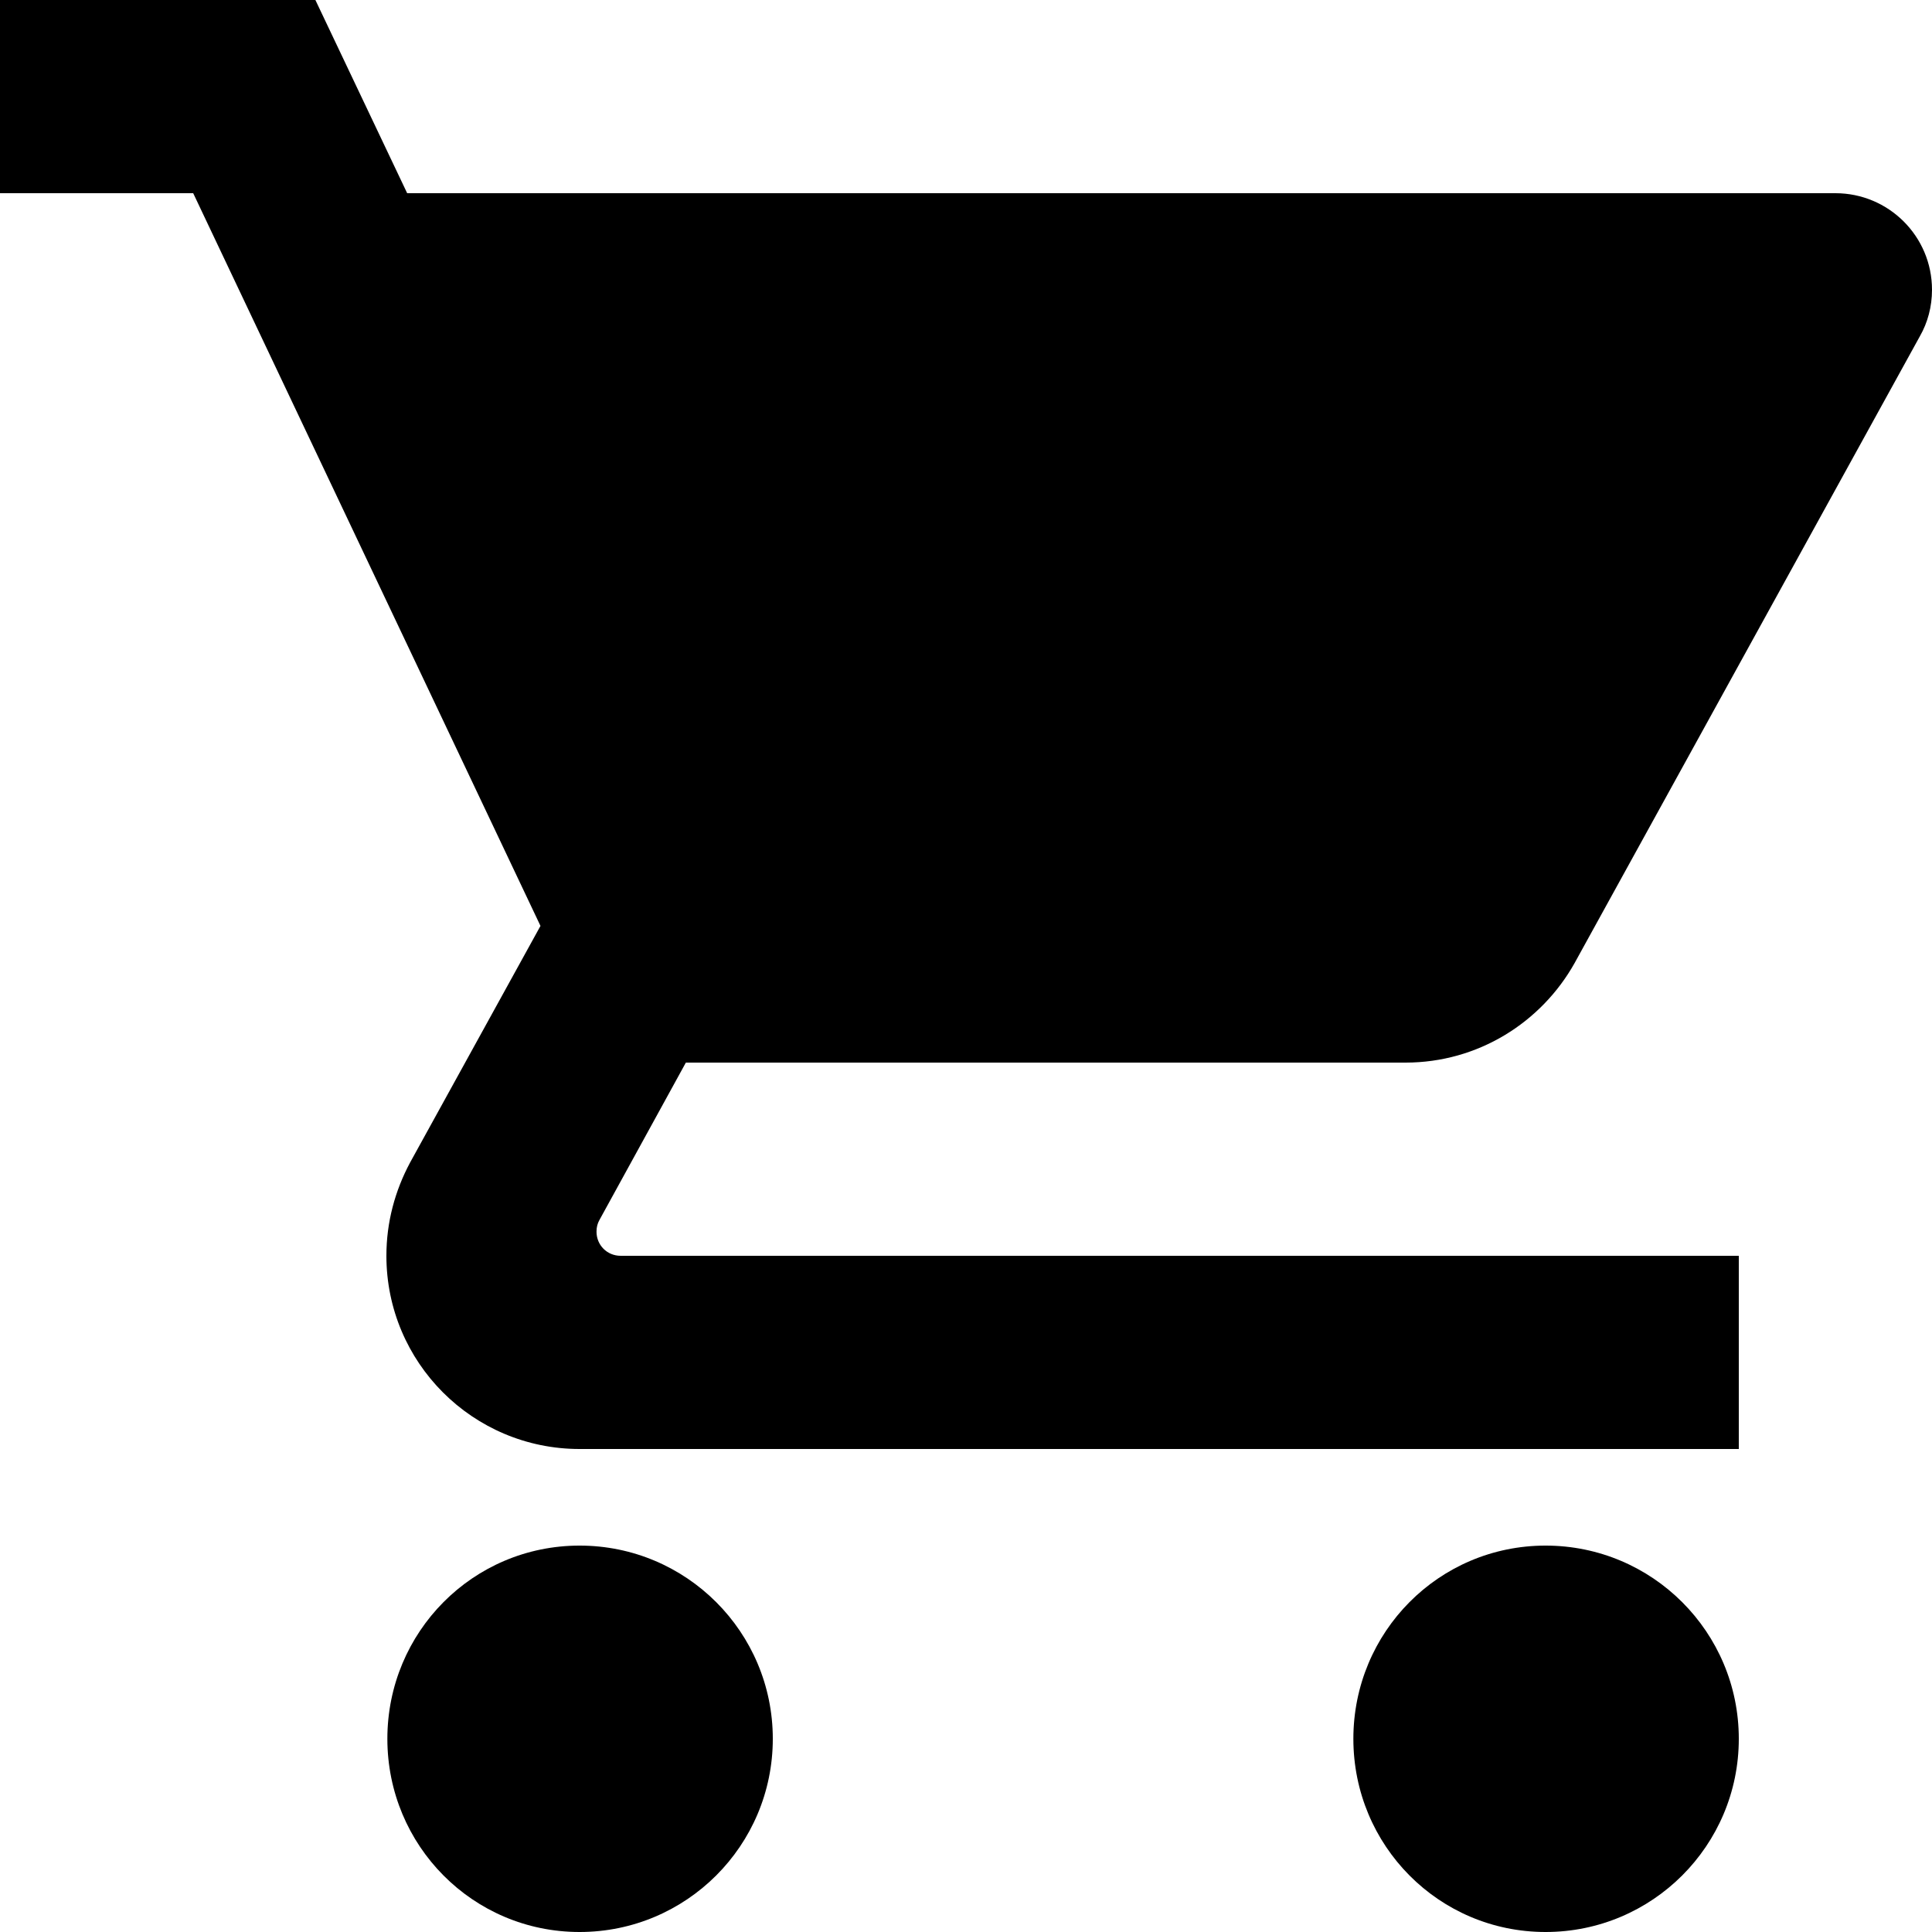
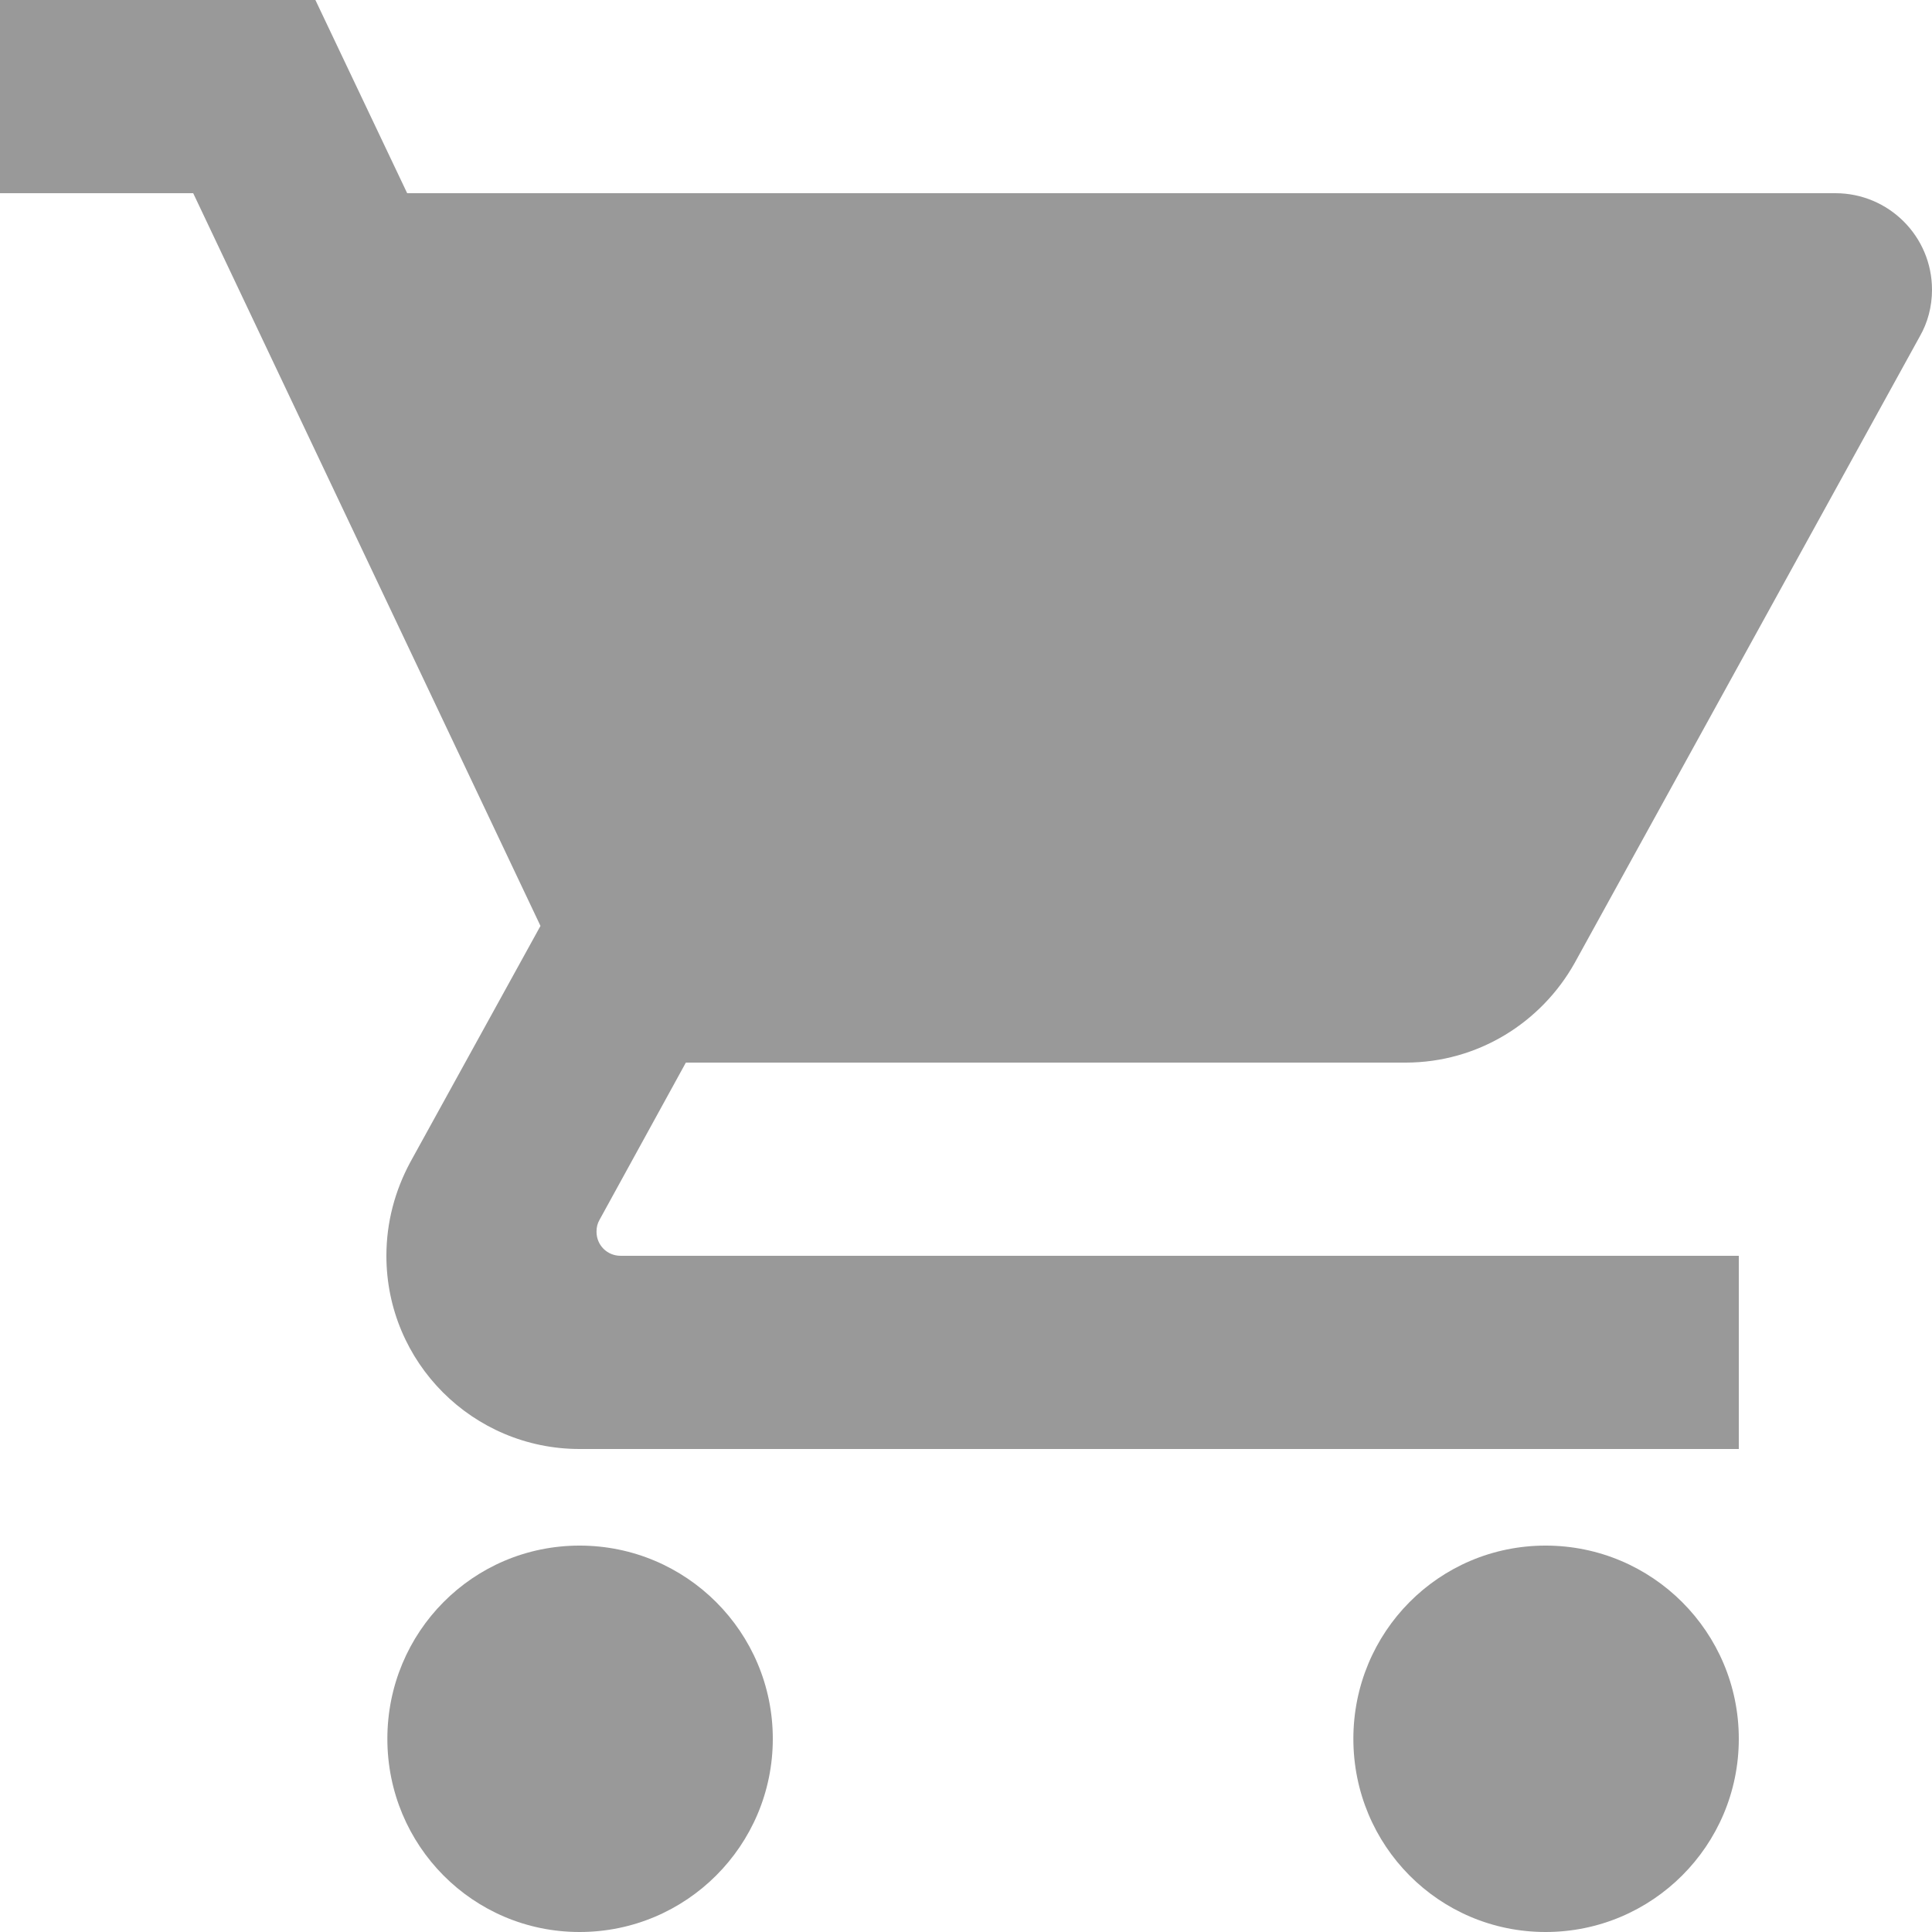
<svg xmlns="http://www.w3.org/2000/svg" version="1.1" id="Capa_1" x="0px" y="0px" viewBox="0 0 426.667 426.667" style="enable-background:new 0 0 426.667 426.667;" xml:space="preserve">
-   <g>
-     <g>
-       <g>
-         <path d="M128,341.333c-23.573,0-42.453,19.093-42.453,42.667s18.88,42.667,42.453,42.667c23.573,0,42.667-19.093,42.667-42.667     S151.573,341.333,128,341.333z" />
-         <path d="M341.333,341.333c-23.573,0-42.453,19.093-42.453,42.667s18.88,42.667,42.453,42.667     C364.907,426.667,384,407.573,384,384S364.907,341.333,341.333,341.333z" />
-         <path d="M151.467,234.667H310.4c16,0,29.973-8.853,37.333-21.973L424,74.24c1.707-2.987,2.667-6.507,2.667-10.24     c0-11.84-9.6-21.333-21.333-21.333H89.92L69.653,0H0v42.667h42.667L119.36,204.48l-28.8,52.267     c-3.307,6.187-5.227,13.12-5.227,20.587C85.333,300.907,104.427,320,128,320h256v-42.667H137.067     c-2.987,0-5.333-2.347-5.333-5.333c0-0.96,0.213-1.813,0.64-2.56L151.467,234.667z" />
+   <defs id="defs4683" />
+   <g id="g4648" style="fill:#999999">
+     <g id="g4646" style="fill:#999999">
+       <g id="g4644" style="fill:#999999">
+         <path d="M128,341.333c-23.573,0-42.453,19.093-42.453,42.667s18.88,42.667,42.453,42.667c23.573,0,42.667-19.093,42.667-42.667     S151.573,341.333,128,341.333z" id="path4638" style="fill:#999999" />
+         <path d="M341.333,341.333c-23.573,0-42.453,19.093-42.453,42.667s18.88,42.667,42.453,42.667     C364.907,426.667,384,407.573,384,384S364.907,341.333,341.333,341.333z" id="path4640" style="fill:#999999" />
+         <path d="M151.467,234.667H310.4c16,0,29.973-8.853,37.333-21.973L424,74.24c1.707-2.987,2.667-6.507,2.667-10.24     c0-11.84-9.6-21.333-21.333-21.333H89.92L69.653,0H0v42.667h42.667L119.36,204.48l-28.8,52.267     c-3.307,6.187-5.227,13.12-5.227,20.587C85.333,300.907,104.427,320,128,320h256v-42.667H137.067     c-2.987,0-5.333-2.347-5.333-5.333c0-0.96,0.213-1.813,0.64-2.56L151.467,234.667z" id="path4642" style="fill:#999999" />
      </g>
    </g>
  </g>
-   <g>
- </g>
-   <g>
- </g>
-   <g>
- </g>
-   <g>
- </g>
-   <g>
- </g>
-   <g>
- </g>
-   <g>
- </g>
-   <g>
- </g>
-   <g>
- </g>
-   <g>
- </g>
-   <g>
- </g>
-   <g>
- </g>
-   <g>
- </g>
-   <g>
- </g>
-   <g>
- </g>
+   <g id="g4650" />
+   <g id="g4652" />
+   <g id="g4654" />
+   <g id="g4656" />
+   <g id="g4658" />
+   <g id="g4660" />
+   <g id="g4662" />
+   <g id="g4664" />
+   <g id="g4666" />
+   <g id="g4668" />
+   <g id="g4670" />
+   <g id="g4672" />
+   <g id="g4674" />
+   <g id="g4676" />
+   <g id="g4678" />
</svg>
